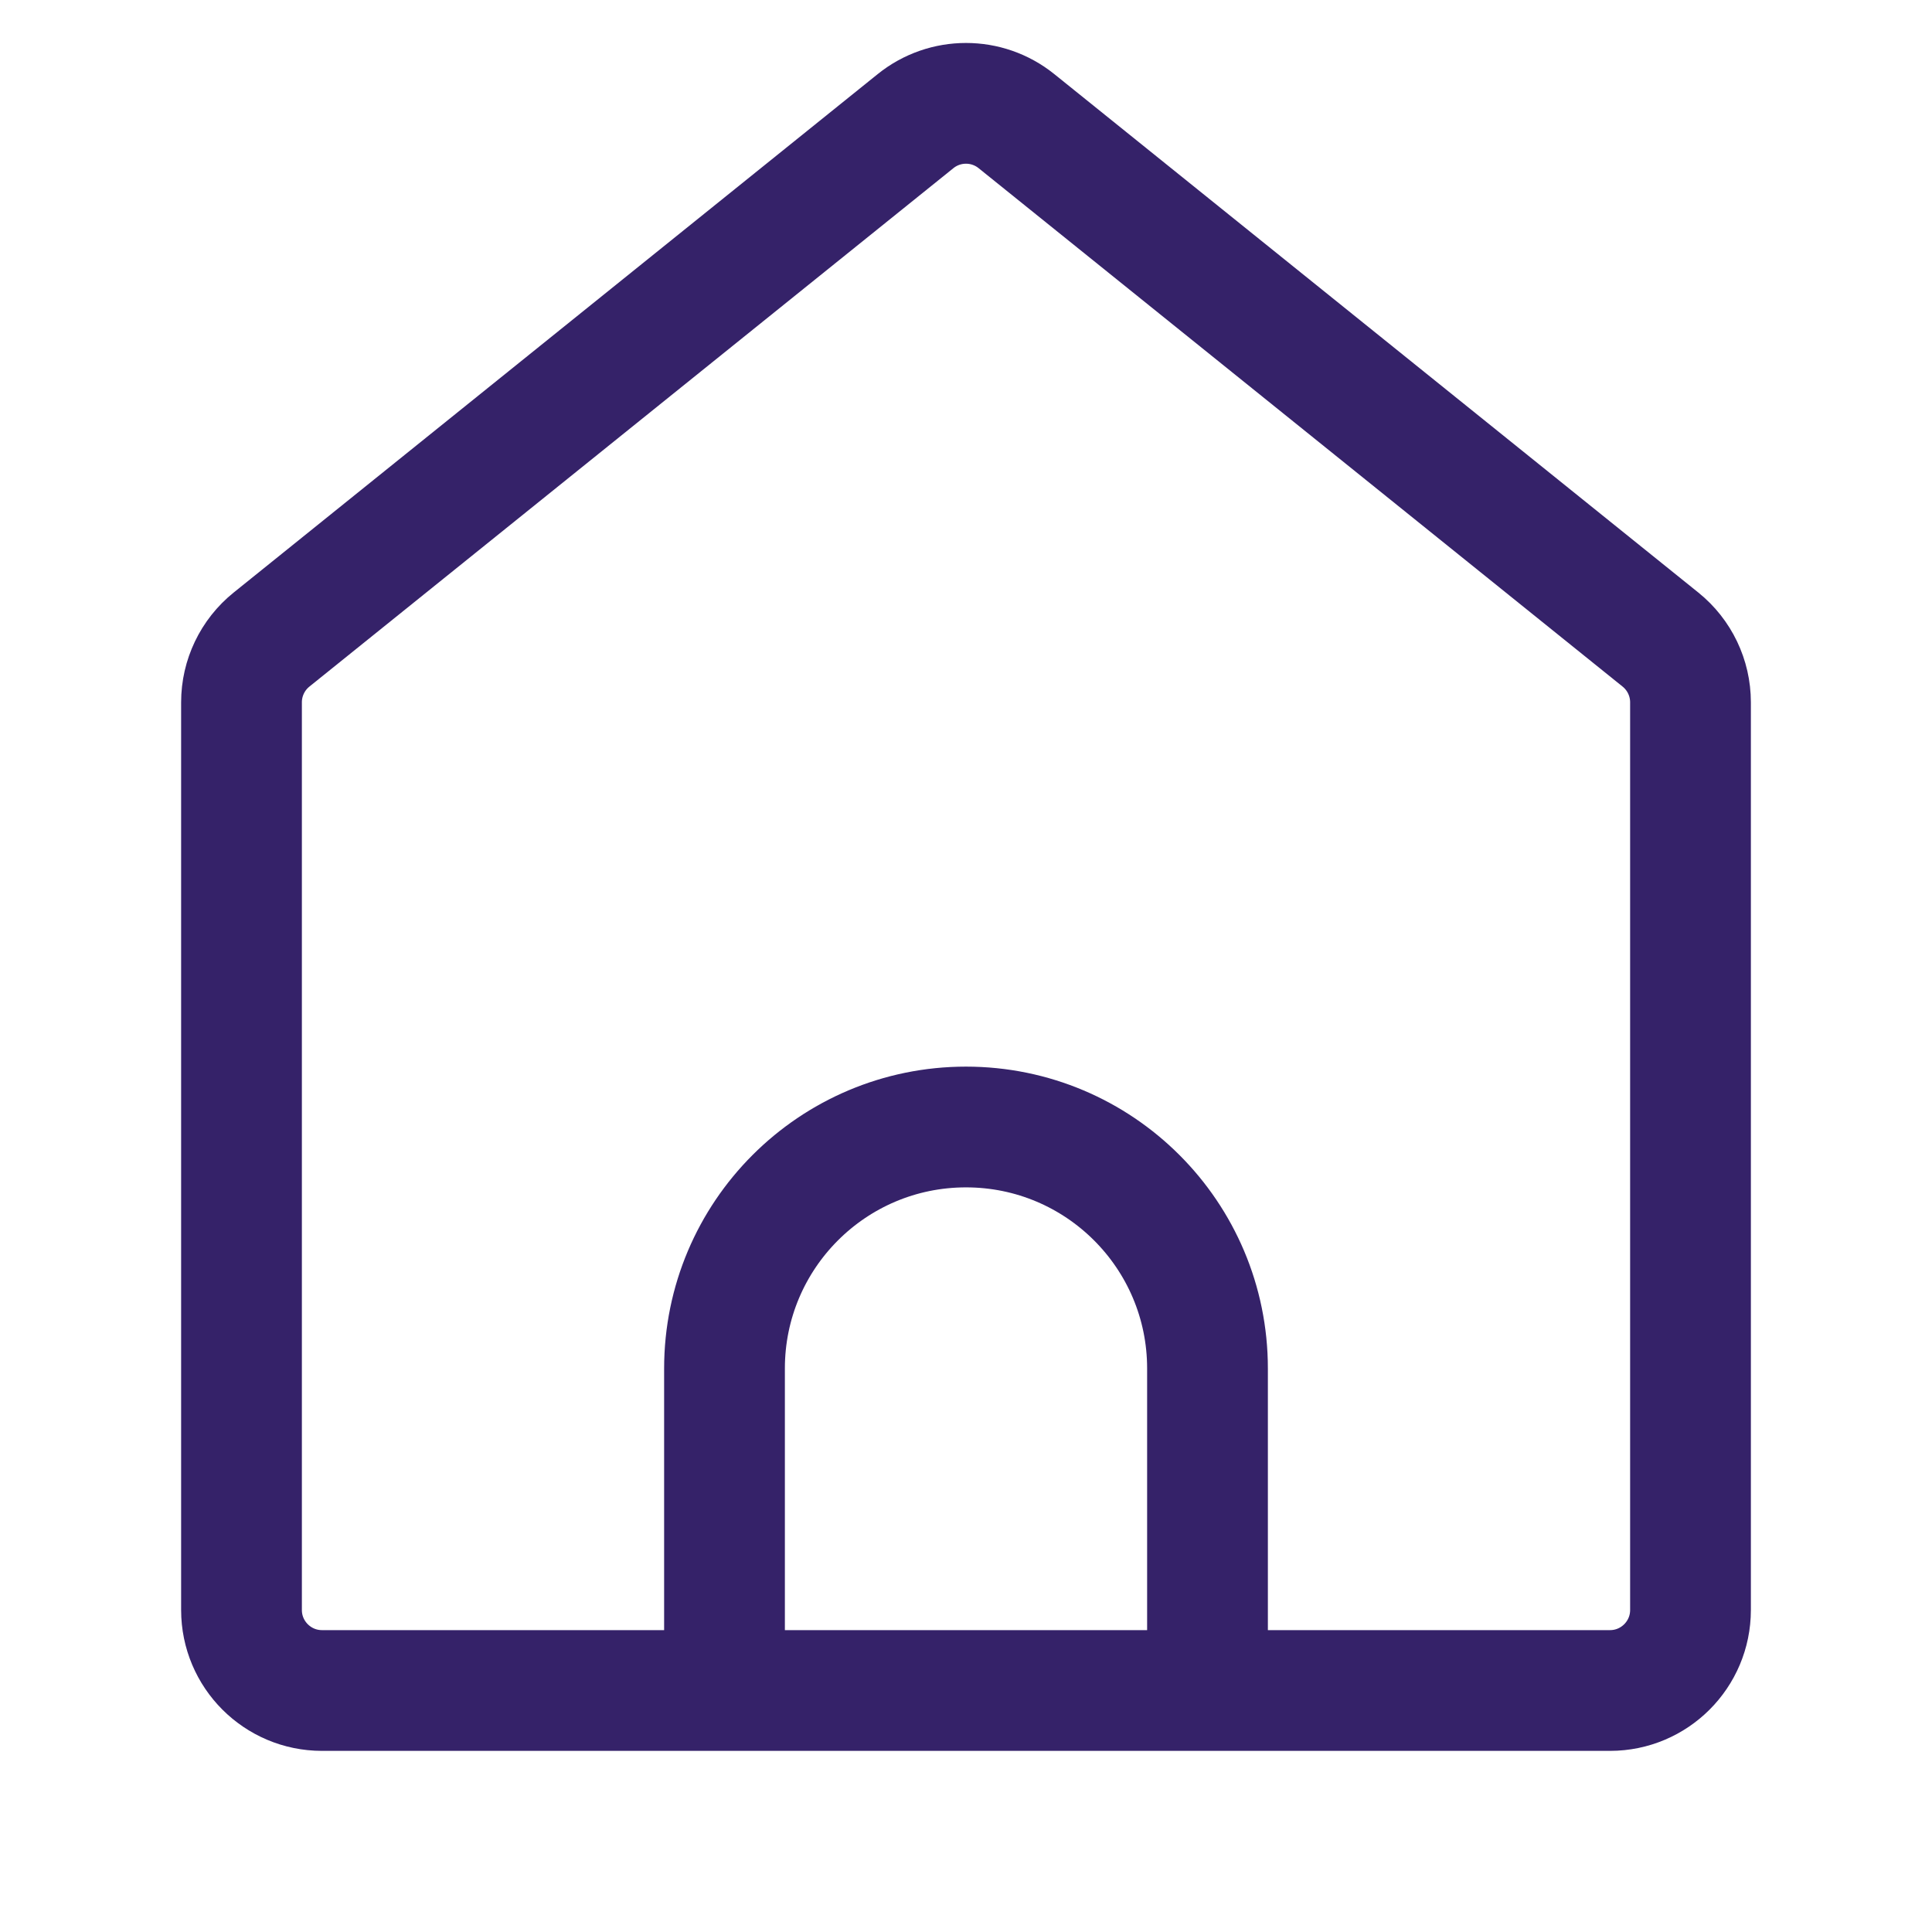
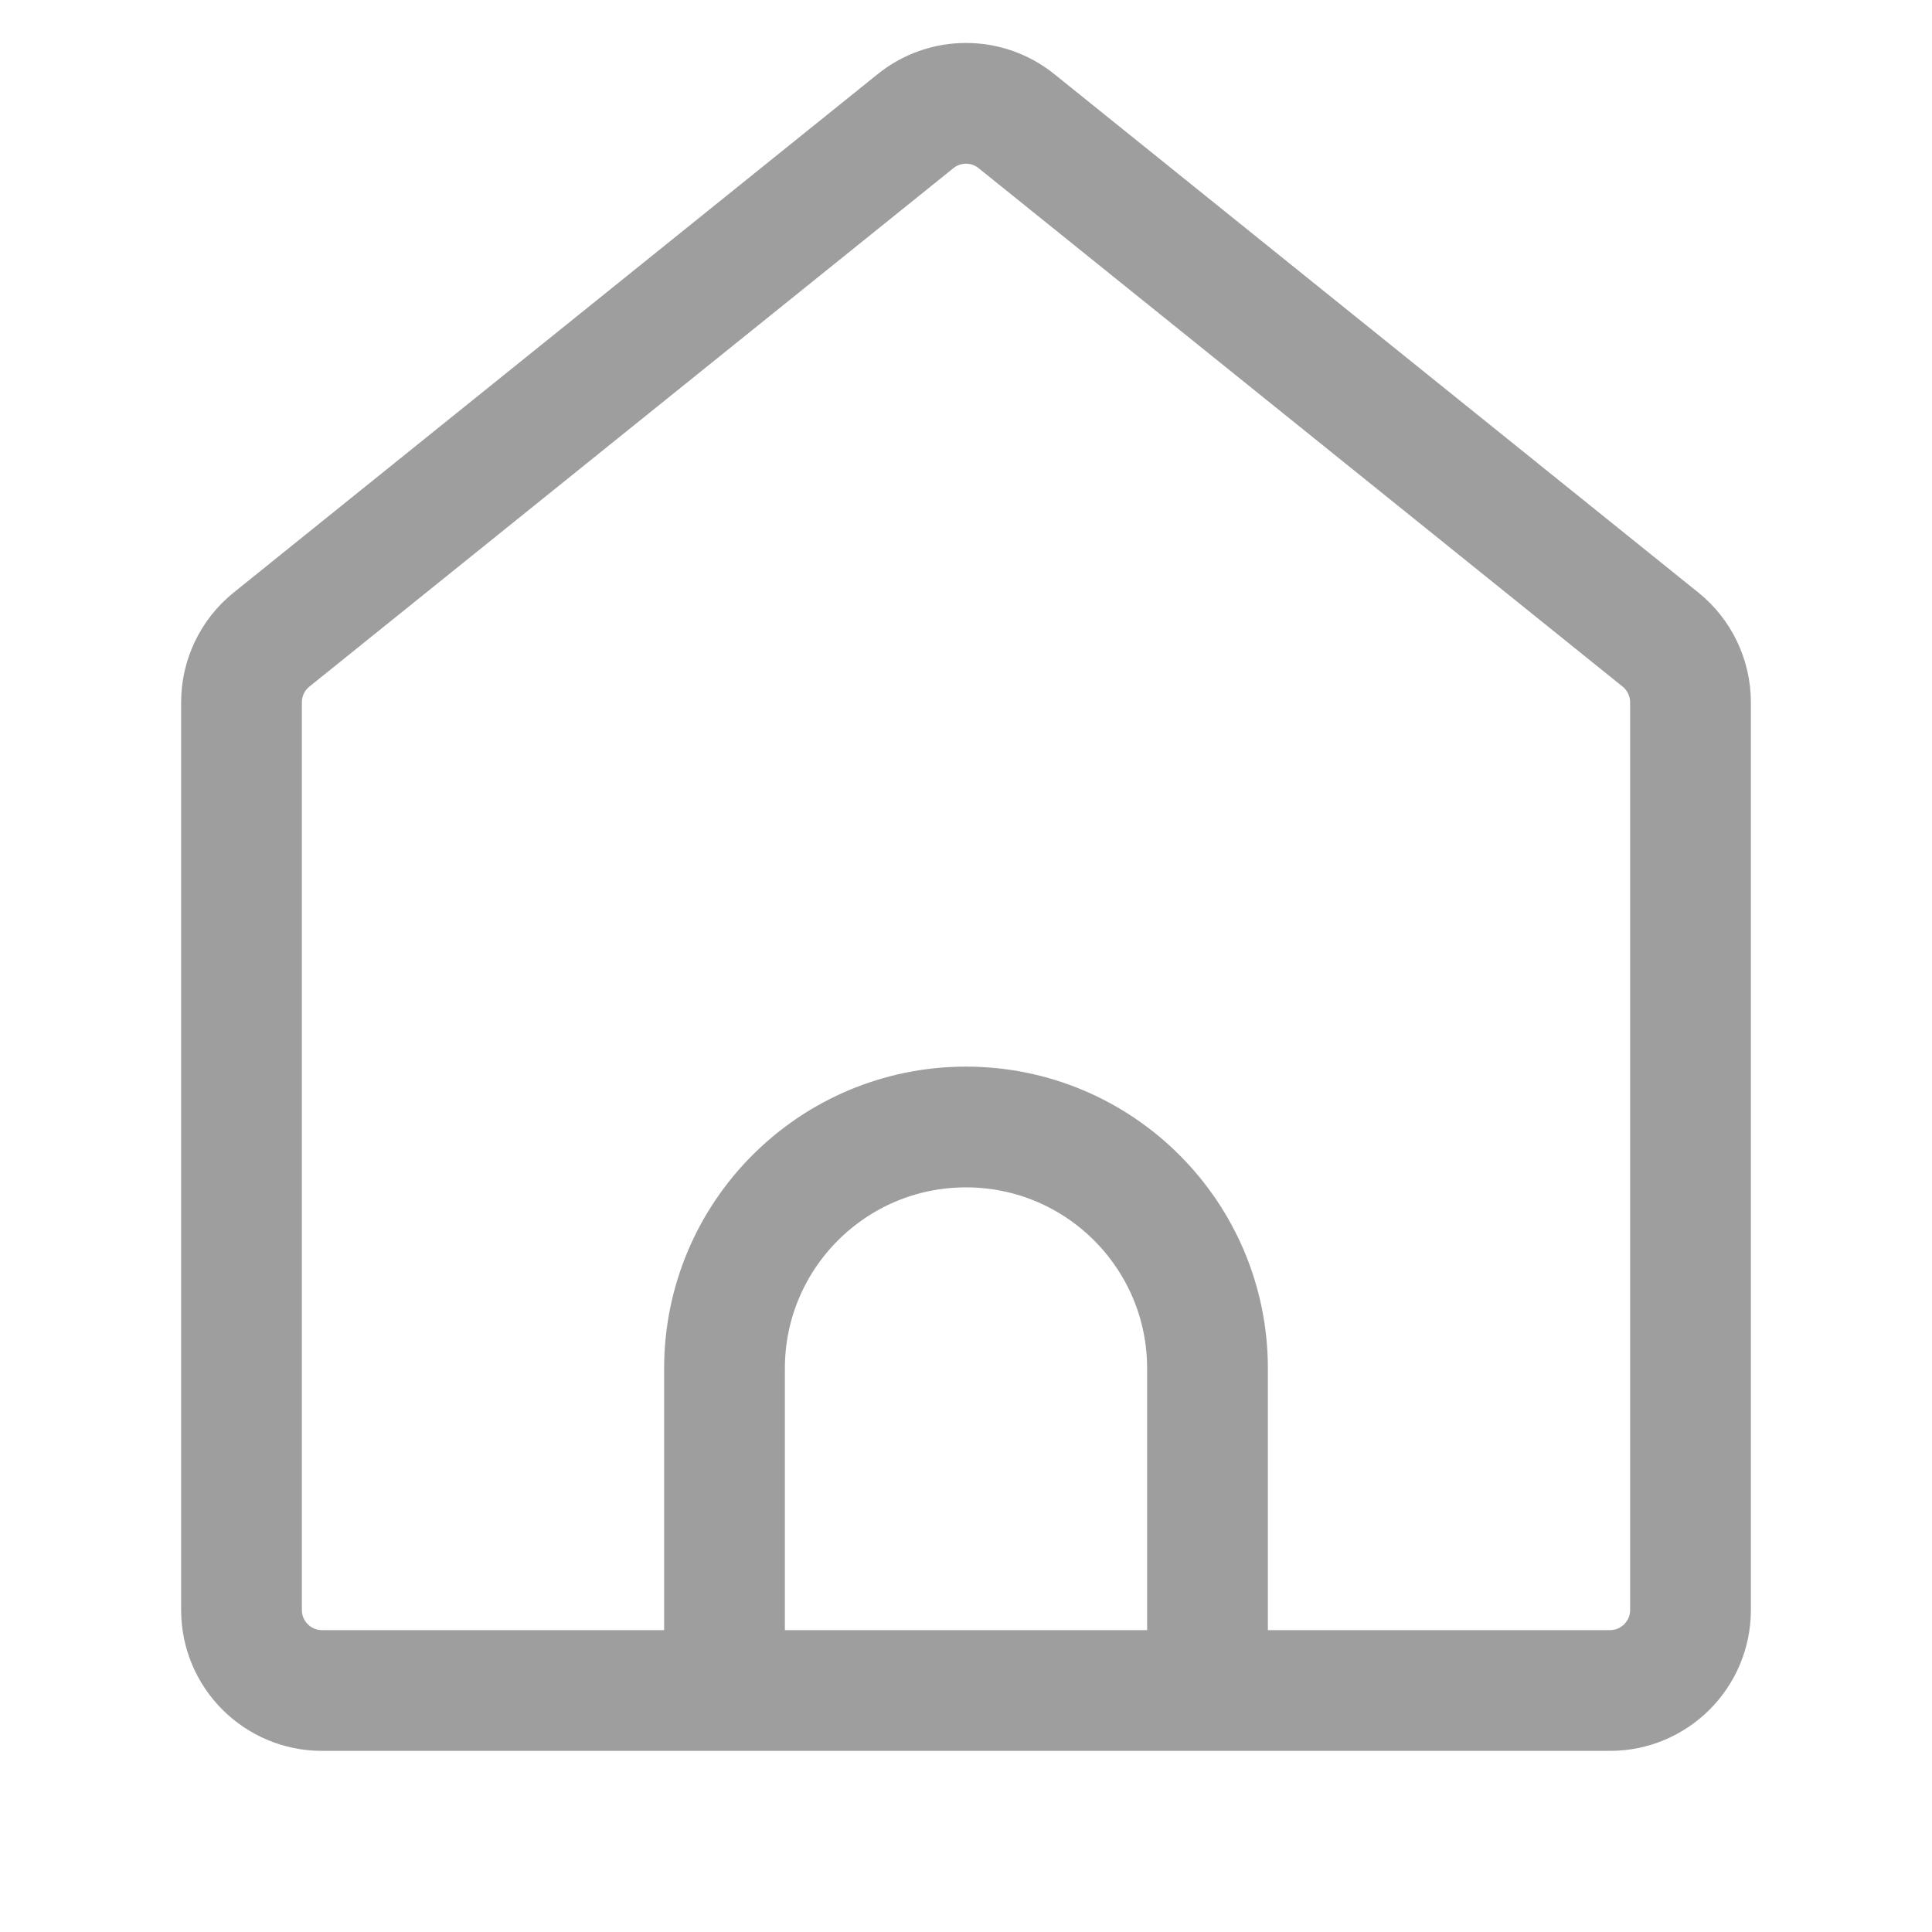
<svg xmlns="http://www.w3.org/2000/svg" width="24" height="24" viewBox="0 0 24 24" fill="none">
-   <path d="M3 8.724C3 8.422 3.137 8.135 3.373 7.945L11.373 1.505C11.739 1.21 12.261 1.21 12.627 1.505L20.627 7.945C20.863 8.135 21 8.422 21 8.724V20C21 20.552 20.552 21 20 21H12H4C3.448 21 3 20.552 3 20V8.724Z" stroke="#352269" stroke-width="1.5" stroke-linecap="round" stroke-linejoin="round" />
-   <path d="M15 21L15 17C15 15.343 13.657 14 12 14V14C10.343 14 9 15.343 9 17L9 21" stroke="#352269" stroke-width="1.5" stroke-linejoin="round" />
+   <path d="M3 8.724C3 8.422 3.137 8.135 3.373 7.945L11.373 1.505C11.739 1.21 12.261 1.21 12.627 1.505L20.627 7.945C20.863 8.135 21 8.422 21 8.724V20C21 20.552 20.552 21 20 21H12H4C3.448 21 3 20.552 3 20V8.724Z" stroke="#9E9E9E" stroke-width="1.5" stroke-linecap="round" stroke-linejoin="round" />
+   <path d="M15 21L15 17C15 15.343 13.657 14 12 14V14C10.343 14 9 15.343 9 17L9 21" stroke="#9E9E9E" stroke-width="1.5" stroke-linejoin="round" />
</svg>
